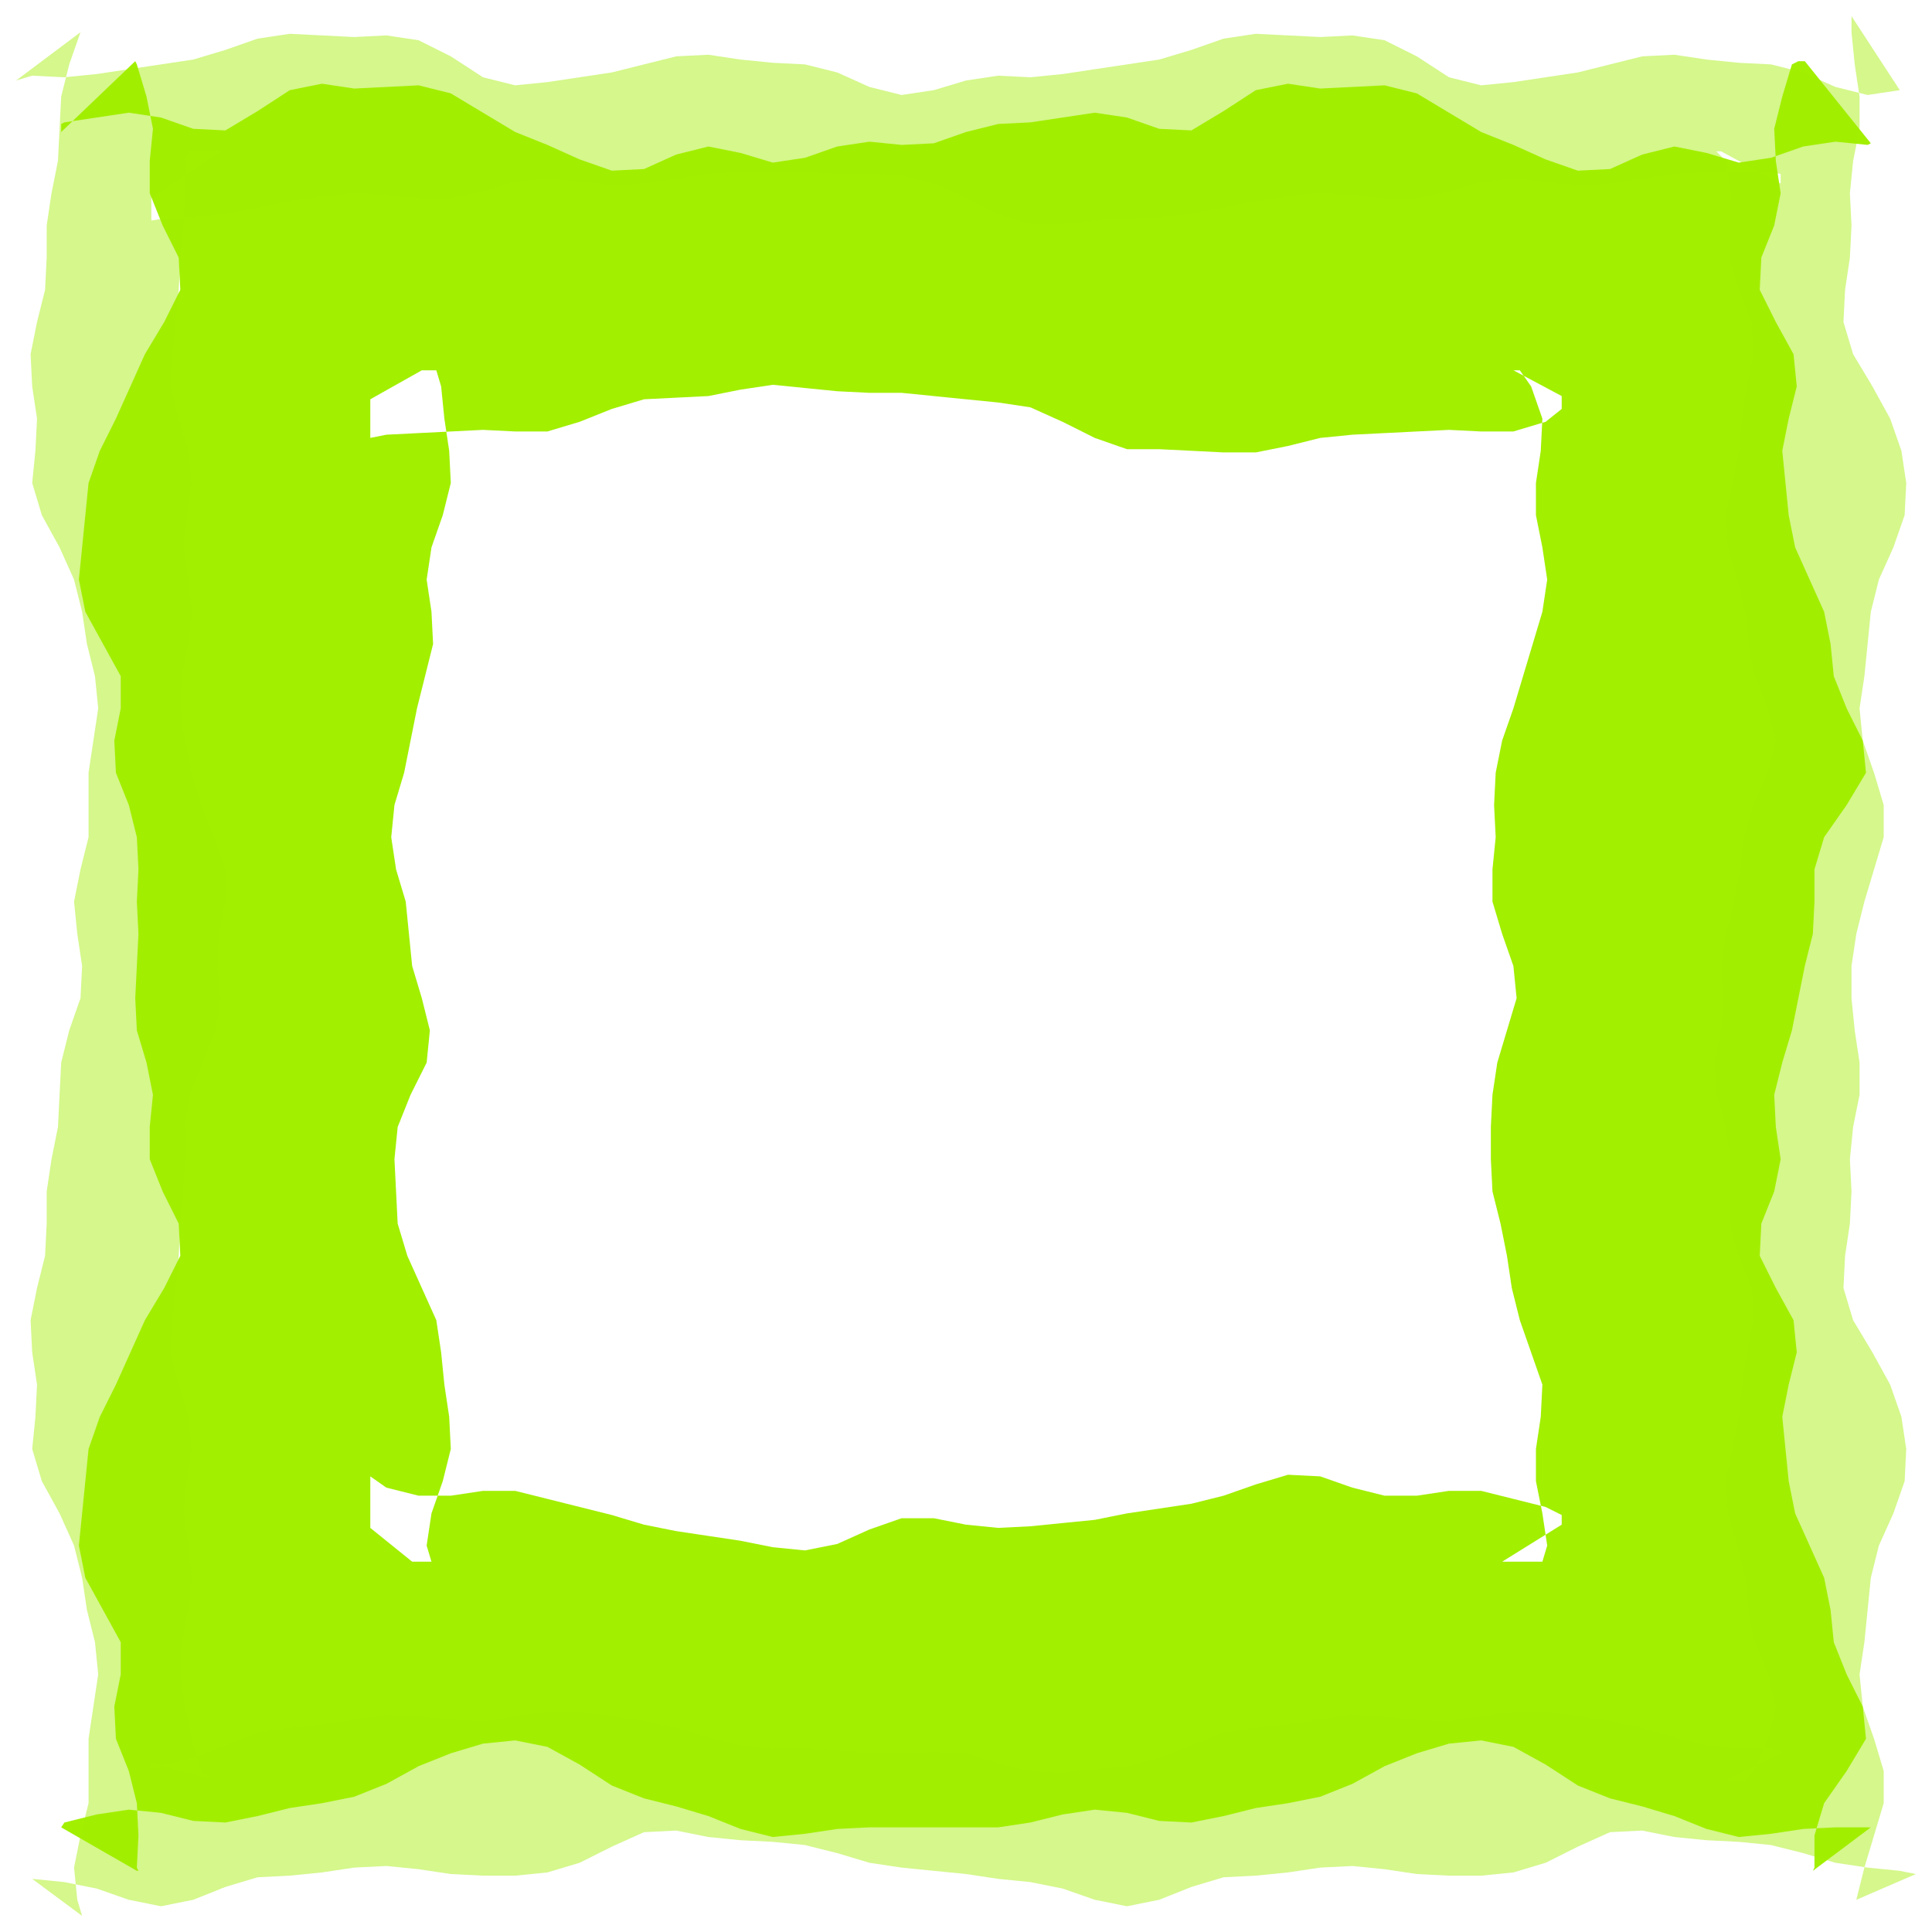
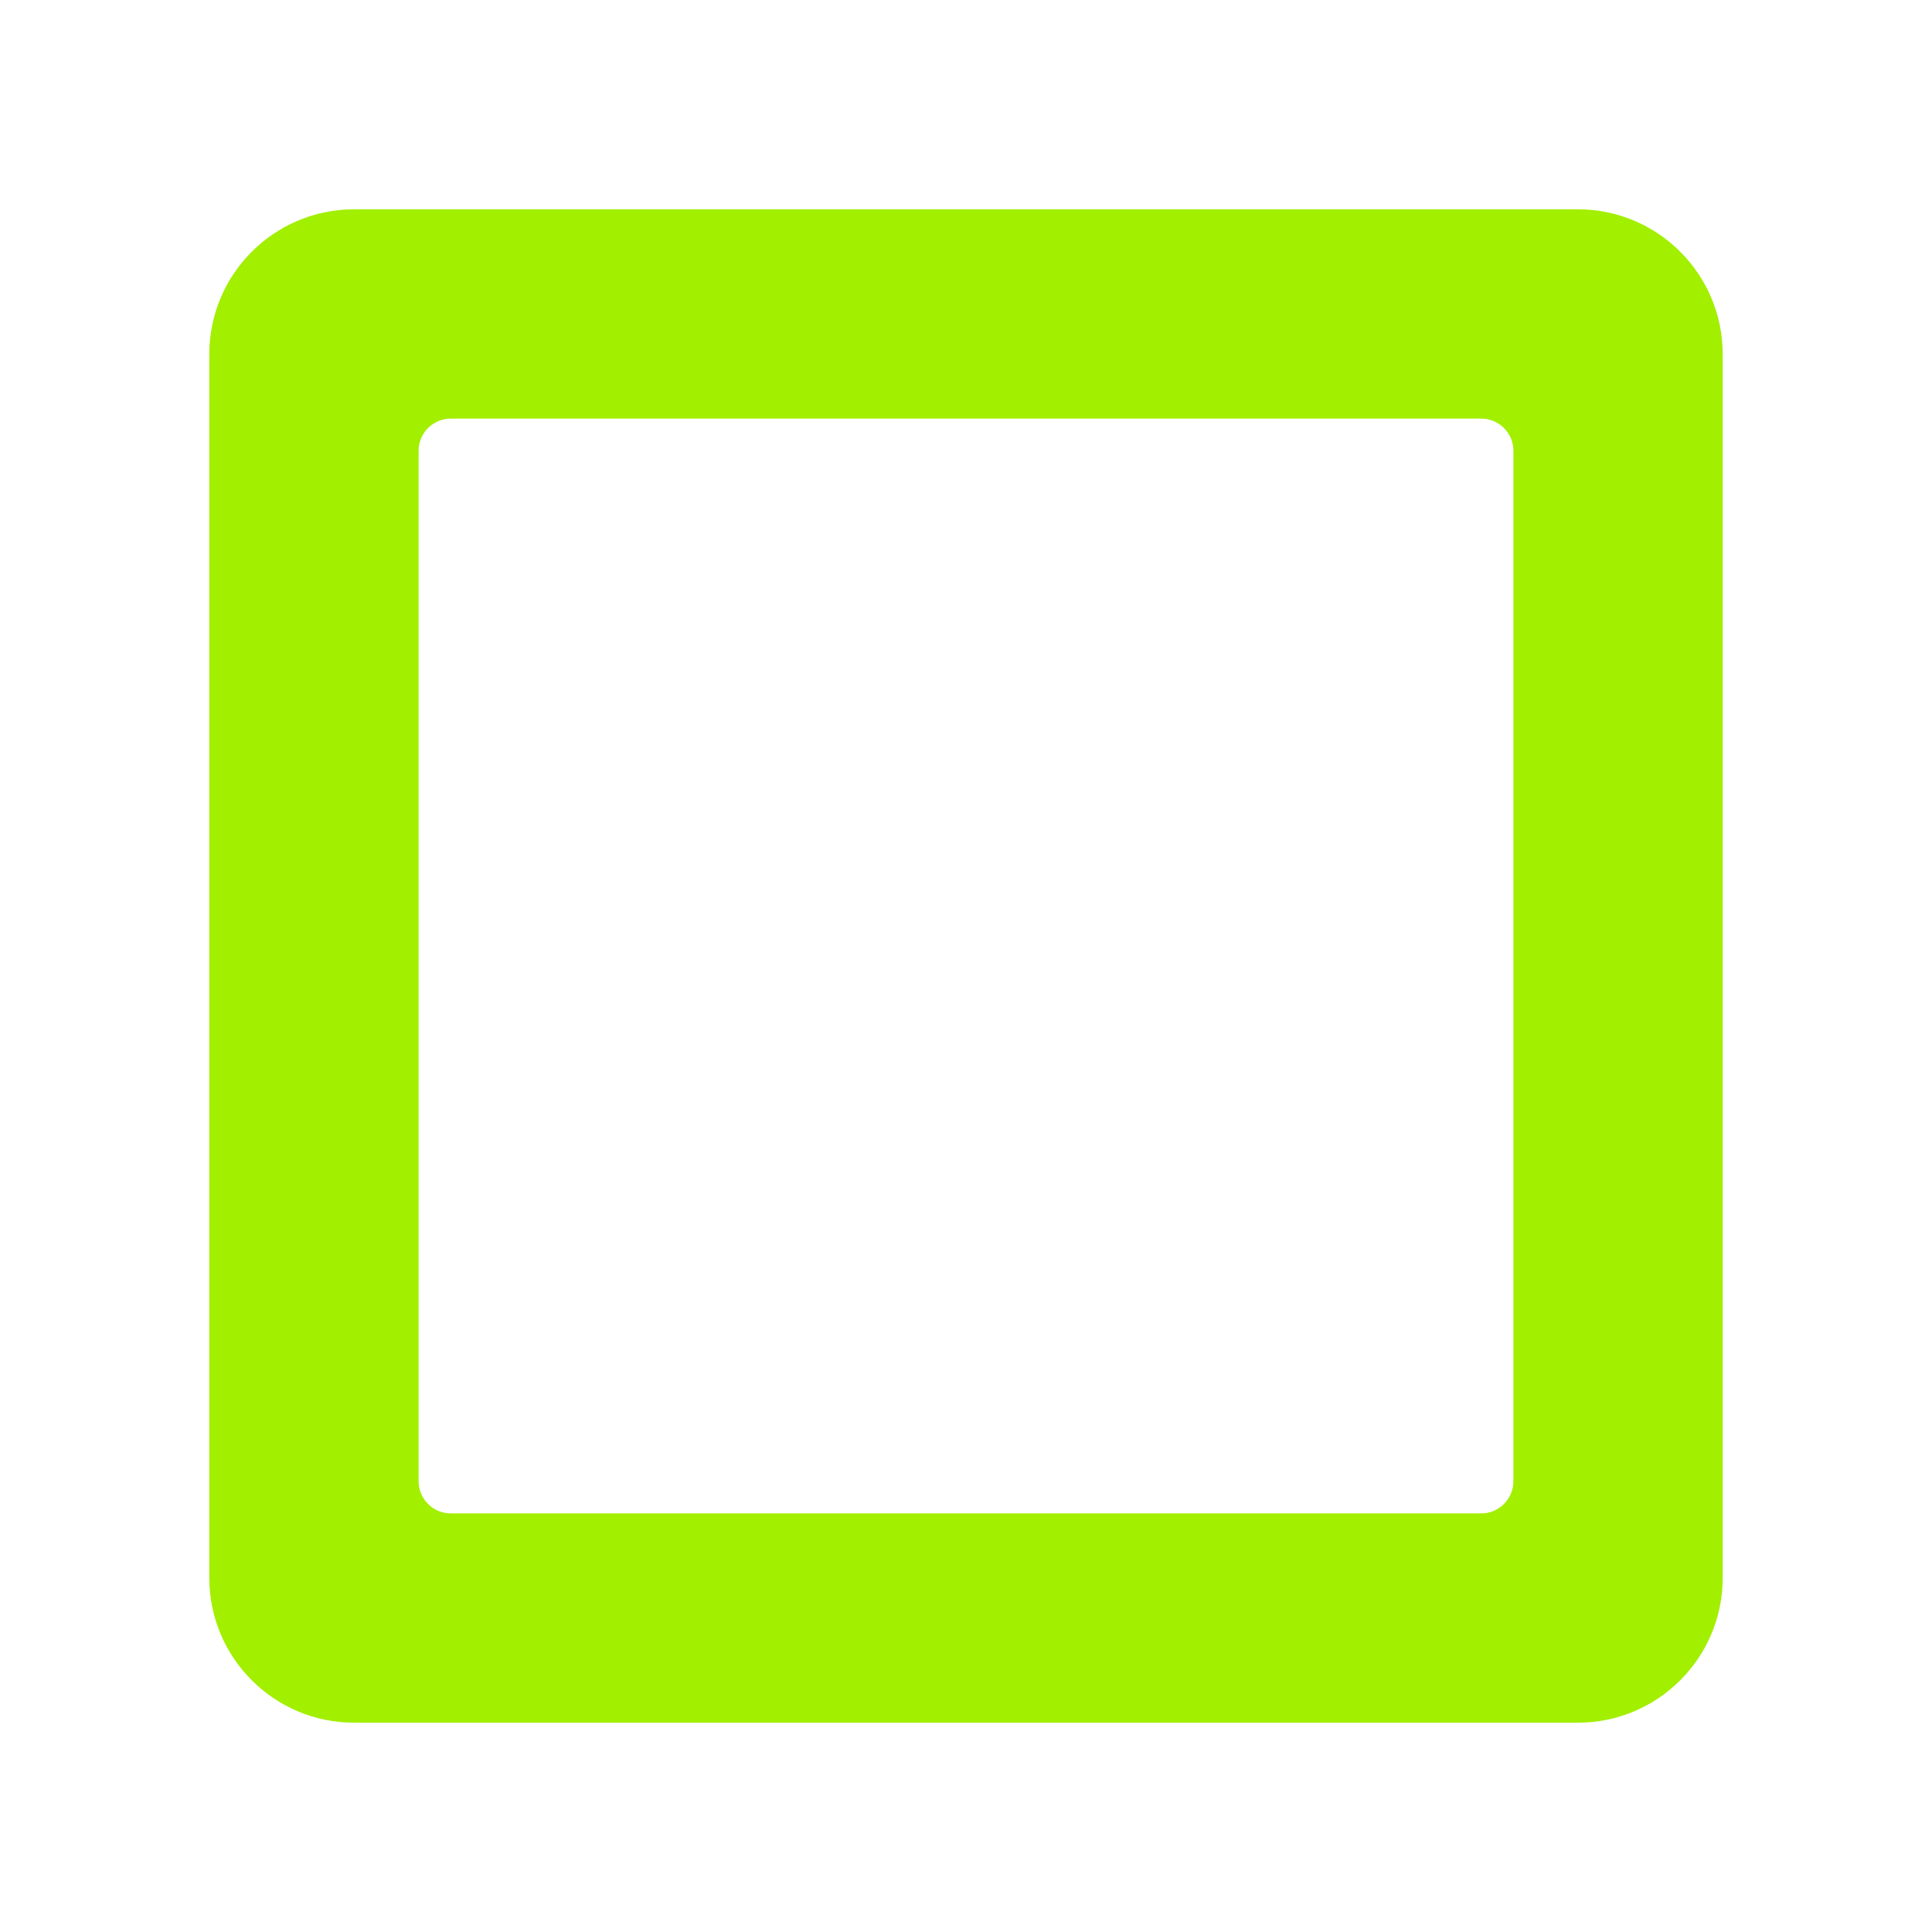
<svg xmlns="http://www.w3.org/2000/svg" width="120" height="120" viewBox="0 0 120 120">
-   <path fill="#a2ef00" fill-rule="evenodd" d="M3.8,8.2 L3.8,7.7 L4.0,7.6 L6.0,7.3 L8.0,7.0 L10.0,7.3 L12.0,8.0 L14.0,8.1 L16.0,6.9 L18.0,5.6 L20.0,5.2 L22.0,5.5 L24.0,5.4 L26.0,5.3 L28.0,5.8 L30.0,7.0 L32.0,8.2 L34.0,9.0 L36.0,9.9 L38.0,10.6 L40.0,10.5 L42.0,9.6 L44.0,9.1 L46.0,9.5 L48.0,10.1 L50.0,9.8 L52.0,9.1 L54.0,8.8 L56.0,9.0 L58.0,8.9 L60.0,8.2 L62.0,7.7 L64.0,7.6 L66.0,7.3 L68.0,7.0 L70.0,7.3 L72.0,8.0 L74.0,8.1 L76.0,6.9 L78.0,5.6 L80.0,5.2 L82.0,5.5 L84.0,5.4 L86.0,5.3 L88.0,5.8 L90.0,7.0 L92.0,8.2 L94.0,9.0 L96.0,9.9 L98.0,10.6 L100.0,10.5 L102.0,9.6 L104.0,9.1 L106.0,9.5 L108.0,10.1 L110.0,9.8 L112.0,9.1 L114.0,8.8 L116.0,9.0 L116.2,8.9 L112.1,3.8 L111.7,3.8 L111.3,4.0 L110.7,6.0 L110.2,8.0 L110.3,10.0 L110.6,12.0 L110.2,14.0 L109.4,16.0 L109.3,18.0 L110.3,20.0 L111.4,22.0 L111.6,24.0 L111.1,26.0 L110.7,28.0 L110.9,30.0 L111.1,32.0 L111.5,34.0 L112.4,36.0 L113.3,38.0 L113.7,40.0 L113.9,42.0 L114.7,44.0 L115.7,46.0 L115.9,48.0 L114.7,50.0 L113.3,52.0 L112.7,54.0 L112.7,56.0 L112.6,58.0 L112.1,60.0 L111.7,62.0 L111.3,64.0 L110.7,66.0 L110.2,68.0 L110.3,70.0 L110.6,72.0 L110.2,74.0 L109.4,76.0 L109.3,78.0 L110.3,80.0 L111.4,82.0 L111.6,84.0 L111.1,86.0 L110.7,88.0 L110.9,90.0 L111.1,92.0 L111.5,94.0 L112.4,96.0 L113.3,98.0 L113.7,100.0 L113.9,102.0 L114.7,104.0 L115.7,106.0 L115.9,108.0 L114.7,110.0 L113.3,112.0 L112.7,114.0 L112.7,116.0 L112.6,116.2 L116.2,113.5 L116.2,113.5 L116.0,113.5 L114.0,113.5 L112.0,113.6 L110.0,113.9 L108.0,114.1 L106.0,113.6 L104.0,112.8 L102.0,112.2 L100.0,111.7 L98.0,110.9 L96.0,109.6 L94.0,108.5 L92.0,108.1 L90.0,108.3 L88.0,108.9 L86.0,109.7 L84.0,110.8 L82.0,111.6 L80.0,112.0 L78.0,112.3 L76.0,112.8 L74.0,113.2 L72.0,113.1 L70.0,112.6 L68.0,112.4 L66.0,112.7 L64.0,113.2 L62.0,113.5 L60.0,113.5 L58.0,113.5 L56.0,113.5 L54.0,113.5 L52.0,113.6 L50.0,113.9 L48.0,114.1 L46.0,113.6 L44.0,112.8 L42.0,112.2 L40.0,111.7 L38.0,110.9 L36.0,109.6 L34.0,108.5 L32.0,108.1 L30.0,108.3 L28.0,108.9 L26.0,109.7 L24.0,110.8 L22.0,111.6 L20.0,112.0 L18.0,112.3 L16.0,112.8 L14.0,113.2 L12.0,113.1 L10.0,112.6 L8.0,112.4 L6.0,112.7 L4.0,113.2 L3.8,113.5 L8.5,116.2 L8.6,116.2 L8.5,116.0 L8.6,114.0 L8.5,112.0 L8.0,110.0 L7.2,108.0 L7.1,106.0 L7.5,104.0 L7.5,102.0 L6.4,100.0 L5.3,98.0 L4.9,96.0 L5.1,94.0 L5.3,92.0 L5.5,90.0 L6.2,88.0 L7.2,86.0 L8.1,84.0 L9.0,82.0 L10.2,80.0 L11.2,78.0 L11.1,76.0 L10.1,74.0 L9.3,72.0 L9.3,70.0 L9.5,68.0 L9.1,66.0 L8.5,64.0 L8.4,62.0 L8.5,60.0 L8.6,58.0 L8.5,56.0 L8.6,54.0 L8.5,52.0 L8.0,50.0 L7.2,48.0 L7.1,46.0 L7.5,44.0 L7.5,42.0 L6.4,40.0 L5.3,38.0 L4.9,36.0 L5.1,34.0 L5.3,32.0 L5.5,30.0 L6.2,28.0 L7.2,26.0 L8.1,24.0 L9.0,22.0 L10.2,20.0 L11.2,18.0 L11.1,16.0 L10.1,14.0 L9.3,12.0 L9.3,10.0 L9.5,8.0 L9.1,6.0 L8.5,4.0 L8.4,3.8Z M23.0,24.8 L23.0,25.0 L23.0,25.3 L23.0,26.2 L23.0,27.2 L23.0,27.9 L23.0,27.9 L23.0,28.0 L23.0,28.1 L23.0,28.1 L23.0,27.7 L23.0,27.2 L24.0,27.0 L26.0,26.9 L28.0,26.8 L30.0,26.7 L32.0,26.8 L34.0,26.8 L36.0,26.2 L38.0,25.4 L40.0,24.8 L42.0,24.7 L44.0,24.6 L46.0,24.2 L48.0,23.9 L50.0,24.1 L52.0,24.3 L54.0,24.4 L56.0,24.4 L58.0,24.6 L60.0,24.8 L62.0,25.0 L64.0,25.3 L66.0,26.2 L68.0,27.2 L70.0,27.9 L72.0,27.9 L74.0,28.0 L76.0,28.1 L78.0,28.1 L80.0,27.7 L82.0,27.2 L84.0,27.0 L86.0,26.9 L88.0,26.8 L90.0,26.7 L92.0,26.8 L94.0,26.8 L96.0,26.2 L97.0,25.4 L97.0,24.8 L97.0,24.7 L97.0,24.6 L97.0,24.2 L97.0,23.9 L97.0,24.1 L97.0,24.3 L97.0,24.4 L97.0,24.4 L97.0,24.6 L94.0,23.0 L94.2,23.0 L93.6,23.0 L93.0,23.0 L92.7,23.0 L92.6,23.0 L92.6,23.0 L92.7,23.0 L93.2,23.0 L93.6,23.0 L93.9,23.0 L94.4,23.0 L95.1,24.0 L95.8,26.0 L95.7,28.0 L95.4,30.0 L95.4,32.0 L95.8,34.0 L96.1,36.0 L95.8,38.0 L95.2,40.0 L94.6,42.0 L94.0,44.0 L93.3,46.0 L92.9,48.0 L92.8,50.0 L92.9,52.0 L92.7,54.0 L92.7,56.0 L93.3,58.0 L94.0,60.0 L94.2,62.0 L93.6,64.0 L93.0,66.0 L92.7,68.0 L92.6,70.0 L92.6,72.0 L92.7,74.0 L93.2,76.0 L93.6,78.0 L93.9,80.0 L94.4,82.0 L95.1,84.0 L95.8,86.0 L95.7,88.0 L95.4,90.0 L95.4,92.0 L95.8,94.0 L96.1,96.0 L95.8,97.0 L95.2,97.0 L94.6,97.0 L94.0,97.0 L93.3,97.0 L92.9,97.0 L92.8,97.0 L92.9,97.0 L92.7,97.0 L92.7,97.0 L93.3,97.0 L97.0,94.7 L97.0,94.3 L97.0,94.3 L97.0,95.0 L97.0,95.9 L97.0,96.3 L97.0,96.1 L97.0,95.7 L97.0,95.4 L97.0,95.1 L97.0,94.7 L97.0,94.1 L96.0,93.6 L94.0,93.1 L92.0,92.6 L90.0,92.6 L88.0,92.9 L86.0,92.9 L84.0,92.4 L82.0,91.7 L80.0,91.6 L78.0,92.2 L76.0,92.9 L74.0,93.4 L72.0,93.7 L70.0,94.0 L68.0,94.4 L66.0,94.6 L64.0,94.8 L62.0,94.9 L60.0,94.7 L58.0,94.3 L56.0,94.3 L54.0,95.0 L52.0,95.9 L50.0,96.3 L48.0,96.1 L46.0,95.7 L44.0,95.4 L42.0,95.1 L40.0,94.7 L38.0,94.1 L36.0,93.6 L34.0,93.1 L32.0,92.6 L30.0,92.6 L28.0,92.9 L26.0,92.9 L24.0,92.4 L23.0,91.7 L23.0,91.6 L23.0,92.2 L23.0,92.9 L23.0,93.4 L23.0,93.7 L23.0,94.0 L23.0,94.4 L23.0,94.6 L23.0,94.8 L23.0,94.9 L25.6,97.0 L25.4,97.0 L25.2,97.0 L24.6,97.0 L24.3,97.0 L24.5,97.0 L25.1,97.0 L25.5,97.0 L25.9,97.0 L26.4,97.0 L26.9,97.0 L26.8,97.0 L26.5,96.0 L26.8,94.0 L27.5,92.0 L28.0,90.0 L27.9,88.0 L27.6,86.0 L27.4,84.0 L27.1,82.0 L26.2,80.0 L25.3,78.0 L24.7,76.0 L24.6,74.0 L24.5,72.0 L24.7,70.0 L25.5,68.0 L26.5,66.0 L26.7,64.0 L26.2,62.0 L25.6,60.0 L25.4,58.0 L25.2,56.0 L24.6,54.0 L24.3,52.0 L24.5,50.0 L25.1,48.0 L25.5,46.0 L25.9,44.0 L26.4,42.0 L26.9,40.0 L26.8,38.0 L26.5,36.0 L26.8,34.0 L27.5,32.0 L28.0,30.0 L27.9,28.0 L27.6,26.0 L27.4,24.0 L27.1,23.0 L26.2,23.0 L25.3,23.0 L24.7,23.0 L24.6,23.0 L24.5,23.0 L24.7,23.0 L25.5,23.0 L26.5,23.0 L26.7,23.0 L26.2,23.0Z" />
-   <path fill="#a2ef00" fill-opacity=".45" fill-rule="evenodd" d="M1.0,5.0 L2.0,4.7 L4.0,4.8 L6.0,4.6 L8.0,4.3 L10.0,4.0 L12.0,3.7 L14.0,3.1 L16.0,2.4 L18.0,2.1 L20.0,2.2 L22.0,2.3 L24.0,2.2 L26.0,2.5 L28.0,3.5 L30.0,4.8 L32.0,5.3 L34.0,5.1 L36.0,4.8 L38.0,4.5 L40.0,4.0 L42.0,3.5 L44.0,3.4 L46.0,3.7 L48.0,3.9 L50.0,4.0 L52.0,4.5 L54.0,5.4 L56.0,5.9 L58.0,5.6 L60.0,5.0 L62.0,4.7 L64.0,4.8 L66.0,4.6 L68.0,4.3 L70.0,4.0 L72.0,3.7 L74.0,3.1 L76.0,2.4 L78.0,2.1 L80.0,2.2 L82.0,2.3 L84.0,2.2 L86.0,2.5 L88.0,3.5 L90.0,4.8 L92.0,5.3 L94.0,5.1 L96.0,4.8 L98.0,4.5 L100.0,4.0 L102.0,3.5 L104.0,3.4 L106.0,3.7 L108.0,3.9 L110.0,4.0 L112.0,4.5 L114.0,5.4 L116.0,5.9 L118.0,5.6 L115.0,1.0 L115.0,2.0 L115.2,4.0 L115.5,6.0 L115.5,8.0 L115.1,10.0 L114.9,12.0 L115.0,14.0 L114.9,16.0 L114.6,18.0 L114.5,20.0 L115.1,22.0 L116.3,24.0 L117.4,26.0 L118.1,28.0 L118.4,30.0 L118.3,32.0 L117.6,34.0 L116.7,36.0 L116.2,38.0 L116.0,40.0 L115.8,42.0 L115.5,44.0 L115.7,46.0 L116.4,48.0 L117.0,50.0 L117.0,52.0 L116.4,54.0 L115.8,56.0 L115.3,58.0 L115.0,60.0 L115.0,62.0 L115.2,64.0 L115.5,66.0 L115.5,68.0 L115.1,70.0 L114.9,72.0 L115.0,74.0 L114.9,76.0 L114.6,78.0 L114.5,80.0 L115.1,82.0 L116.3,84.0 L117.4,86.0 L118.1,88.0 L118.4,90.0 L118.3,92.0 L117.6,94.0 L116.7,96.0 L116.2,98.0 L116.0,100.0 L115.8,102.0 L115.5,104.0 L115.7,106.0 L116.4,108.0 L117.0,110.0 L117.0,112.0 L116.4,114.0 L115.8,116.0 L115.3,118.0 L119.0,116.4 L118.0,116.2 L116.0,116.0 L114.0,115.7 L112.0,115.1 L110.0,114.6 L108.0,114.4 L106.0,114.3 L104.0,114.1 L102.0,113.7 L100.0,113.8 L98.0,114.7 L96.0,115.7 L94.0,116.3 L92.0,116.5 L90.0,116.5 L88.0,116.4 L86.0,116.1 L84.0,115.9 L82.0,116.0 L80.0,116.3 L78.0,116.5 L76.0,116.6 L74.0,117.2 L72.0,118.0 L70.0,118.4 L68.0,118.0 L66.0,117.3 L64.0,116.9 L62.0,116.7 L60.0,116.4 L58.0,116.2 L56.0,116.0 L54.0,115.7 L52.0,115.1 L50.0,114.6 L48.0,114.4 L46.0,114.3 L44.0,114.1 L42.0,113.7 L40.0,113.8 L38.0,114.7 L36.0,115.7 L34.0,116.3 L32.0,116.5 L30.0,116.5 L28.0,116.4 L26.0,116.1 L24.0,115.9 L22.0,116.0 L20.0,116.3 L18.0,116.5 L16.0,116.6 L14.0,117.2 L12.0,118.0 L10.0,118.4 L8.0,118.0 L6.0,117.3 L4.0,116.9 L2.0,116.7 L5.1,119.0 L4.8,118.0 L4.6,116.0 L5.0,114.0 L5.5,112.0 L5.5,110.0 L5.5,108.0 L5.8,106.0 L6.1,104.0 L5.9,102.0 L5.4,100.0 L5.1,98.0 L4.6,96.0 L3.7,94.0 L2.6,92.0 L2.0,90.0 L2.2,88.0 L2.3,86.0 L2.0,84.0 L1.9,82.0 L2.3,80.0 L2.8,78.0 L2.9,76.0 L2.9,74.0 L3.2,72.0 L3.6,70.0 L3.7,68.0 L3.8,66.0 L4.3,64.0 L5.0,62.0 L5.1,60.0 L4.8,58.0 L4.6,56.0 L5.0,54.0 L5.5,52.0 L5.5,50.0 L5.5,48.0 L5.8,46.0 L6.1,44.0 L5.9,42.0 L5.4,40.0 L5.1,38.0 L4.6,36.0 L3.7,34.0 L2.6,32.0 L2.0,30.0 L2.2,28.0 L2.3,26.0 L2.0,24.0 L1.9,22.0 L2.3,20.0 L2.8,18.0 L2.9,16.0 L2.9,14.0 L3.2,12.0 L3.6,10.0 L3.7,8.0 L3.8,6.0 L4.3,4.0 L5.0,2.0Z M9.4,12.3 L9.4,13.3 L9.4,13.9 L9.4,13.9 L9.4,13.7 L10.0,13.6 L12.0,13.5 L14.0,13.3 L16.0,12.9 L18.0,12.5 L20.0,12.2 L22.0,12.0 L24.0,12.1 L26.0,12.3 L28.0,12.3 L30.0,11.9 L32.0,11.3 L34.0,11.1 L36.0,11.3 L38.0,11.5 L40.0,11.4 L42.0,11.1 L44.0,10.8 L46.0,10.7 L48.0,10.7 L50.0,10.7 L52.0,10.8 L54.0,10.8 L56.0,10.9 L58.0,11.4 L60.0,12.3 L62.0,13.3 L64.0,13.9 L66.0,13.9 L68.0,13.7 L70.0,13.6 L72.0,13.5 L74.0,13.3 L76.0,12.9 L78.0,12.5 L80.0,12.2 L82.0,12.0 L84.0,12.1 L86.0,12.3 L88.0,12.3 L90.0,11.9 L92.0,11.3 L94.0,11.1 L96.0,11.3 L98.0,11.5 L100.0,11.4 L102.0,11.1 L104.0,10.8 L106.0,10.7 L108.0,10.7 L110.0,10.7 L110.6,10.8 L110.6,10.8 L110.6,10.9 L110.6,11.4 L106.9,9.4 L107.0,9.4 L106.9,9.4 L106.5,9.4 L106.6,9.4 L107.2,10.0 L107.5,12.0 L107.4,14.0 L107.4,16.0 L108.0,18.0 L108.8,20.0 L108.9,22.0 L108.5,24.0 L108.2,26.0 L108.0,28.0 L107.6,30.0 L107.2,32.0 L107.3,34.0 L107.9,36.0 L108.4,38.0 L108.6,40.0 L109.0,42.0 L109.8,44.0 L110.3,46.0 L109.8,48.0 L108.9,50.0 L108.3,52.0 L108.1,54.0 L107.7,56.0 L107.2,58.0 L106.9,60.0 L107.0,62.0 L106.9,64.0 L106.5,66.0 L106.6,68.0 L107.2,70.0 L107.5,72.0 L107.4,74.0 L107.4,76.0 L108.0,78.0 L108.8,80.0 L108.9,82.0 L108.5,84.0 L108.2,86.0 L108.0,88.0 L107.6,90.0 L107.2,92.0 L107.3,94.0 L107.9,96.0 L108.4,98.0 L108.6,100.0 L109.0,102.0 L109.8,104.0 L110.3,106.0 L109.8,108.0 L108.9,110.0 L108.3,110.6 L108.1,110.6 L107.7,110.6 L107.2,110.6 L110.6,108.9 L110.6,108.8 L110.6,108.9 L110.6,108.9 L110.6,108.7 L110.0,108.6 L108.0,108.6 L106.0,108.4 L104.0,107.9 L102.0,107.3 L100.0,106.9 L98.0,106.6 L96.0,106.3 L94.0,106.3 L92.0,106.6 L90.0,106.9 L88.0,106.8 L86.0,106.6 L84.0,106.5 L82.0,106.8 L80.0,107.1 L78.0,107.3 L76.0,107.6 L74.0,108.4 L72.0,109.2 L70.0,109.7 L68.0,109.9 L66.0,110.1 L64.0,110.0 L62.0,109.5 L60.0,108.9 L58.0,108.8 L56.0,108.9 L54.0,108.9 L52.0,108.7 L50.0,108.6 L48.0,108.6 L46.0,108.4 L44.0,107.9 L42.0,107.3 L40.0,106.9 L38.0,106.6 L36.0,106.3 L34.0,106.3 L32.0,106.6 L30.0,106.9 L28.0,106.8 L26.0,106.6 L24.0,106.5 L22.0,106.8 L20.0,107.1 L18.0,107.3 L16.0,107.6 L14.0,108.4 L12.0,109.2 L10.0,109.7 L9.4,109.9 L9.4,110.1 L9.4,110.0 L9.4,109.5 L13.5,110.6 L13.6,110.6 L14.0,110.6 L14.0,110.6 L13.3,110.6 L12.5,110.0 L11.9,108.0 L11.5,106.0 L11.2,104.0 L11.3,102.0 L11.7,100.0 L11.9,98.0 L11.7,96.0 L11.4,94.0 L11.6,92.0 L11.9,90.0 L11.7,88.0 L11.1,86.0 L10.6,84.0 L10.7,82.0 L10.9,80.0 L11.1,78.0 L11.2,76.0 L11.4,74.0 L11.5,72.0 L11.5,70.0 L11.8,68.0 L12.6,66.0 L13.4,64.0 L13.7,62.0 L13.5,60.0 L13.6,58.0 L14.0,56.0 L14.0,54.0 L13.3,52.0 L12.5,50.0 L11.9,48.0 L11.5,46.0 L11.2,44.0 L11.3,42.0 L11.7,40.0 L11.9,38.0 L11.7,36.0 L11.4,34.0 L11.6,32.0 L11.9,30.0 L11.7,28.0 L11.1,26.0 L10.6,24.0 L10.7,22.0 L10.9,20.0 L11.1,18.0 L11.2,16.0 L11.4,14.0 L11.5,12.0 L11.5,10.0 L11.8,9.4 L12.6,9.4 L13.4,9.4 L13.7,9.4Z" />
+   <path fill="#a2ef00" fill-rule="evenodd" d="M22,13 H98 A9,9 0 0 1 107,22 V98 A9,9 0 0 1 98,107 H22 A9,9 0 0 1 13,98 V22 A9,9 0 0 1 22,13Z M28,26 H92 A2,2 0 0 1 94,28 V92 A2,2 0 0 1 92,94 H28 A2,2 0 0 1 26,92 V28 A2,2 0 0 1 28,26Z" />
</svg>
